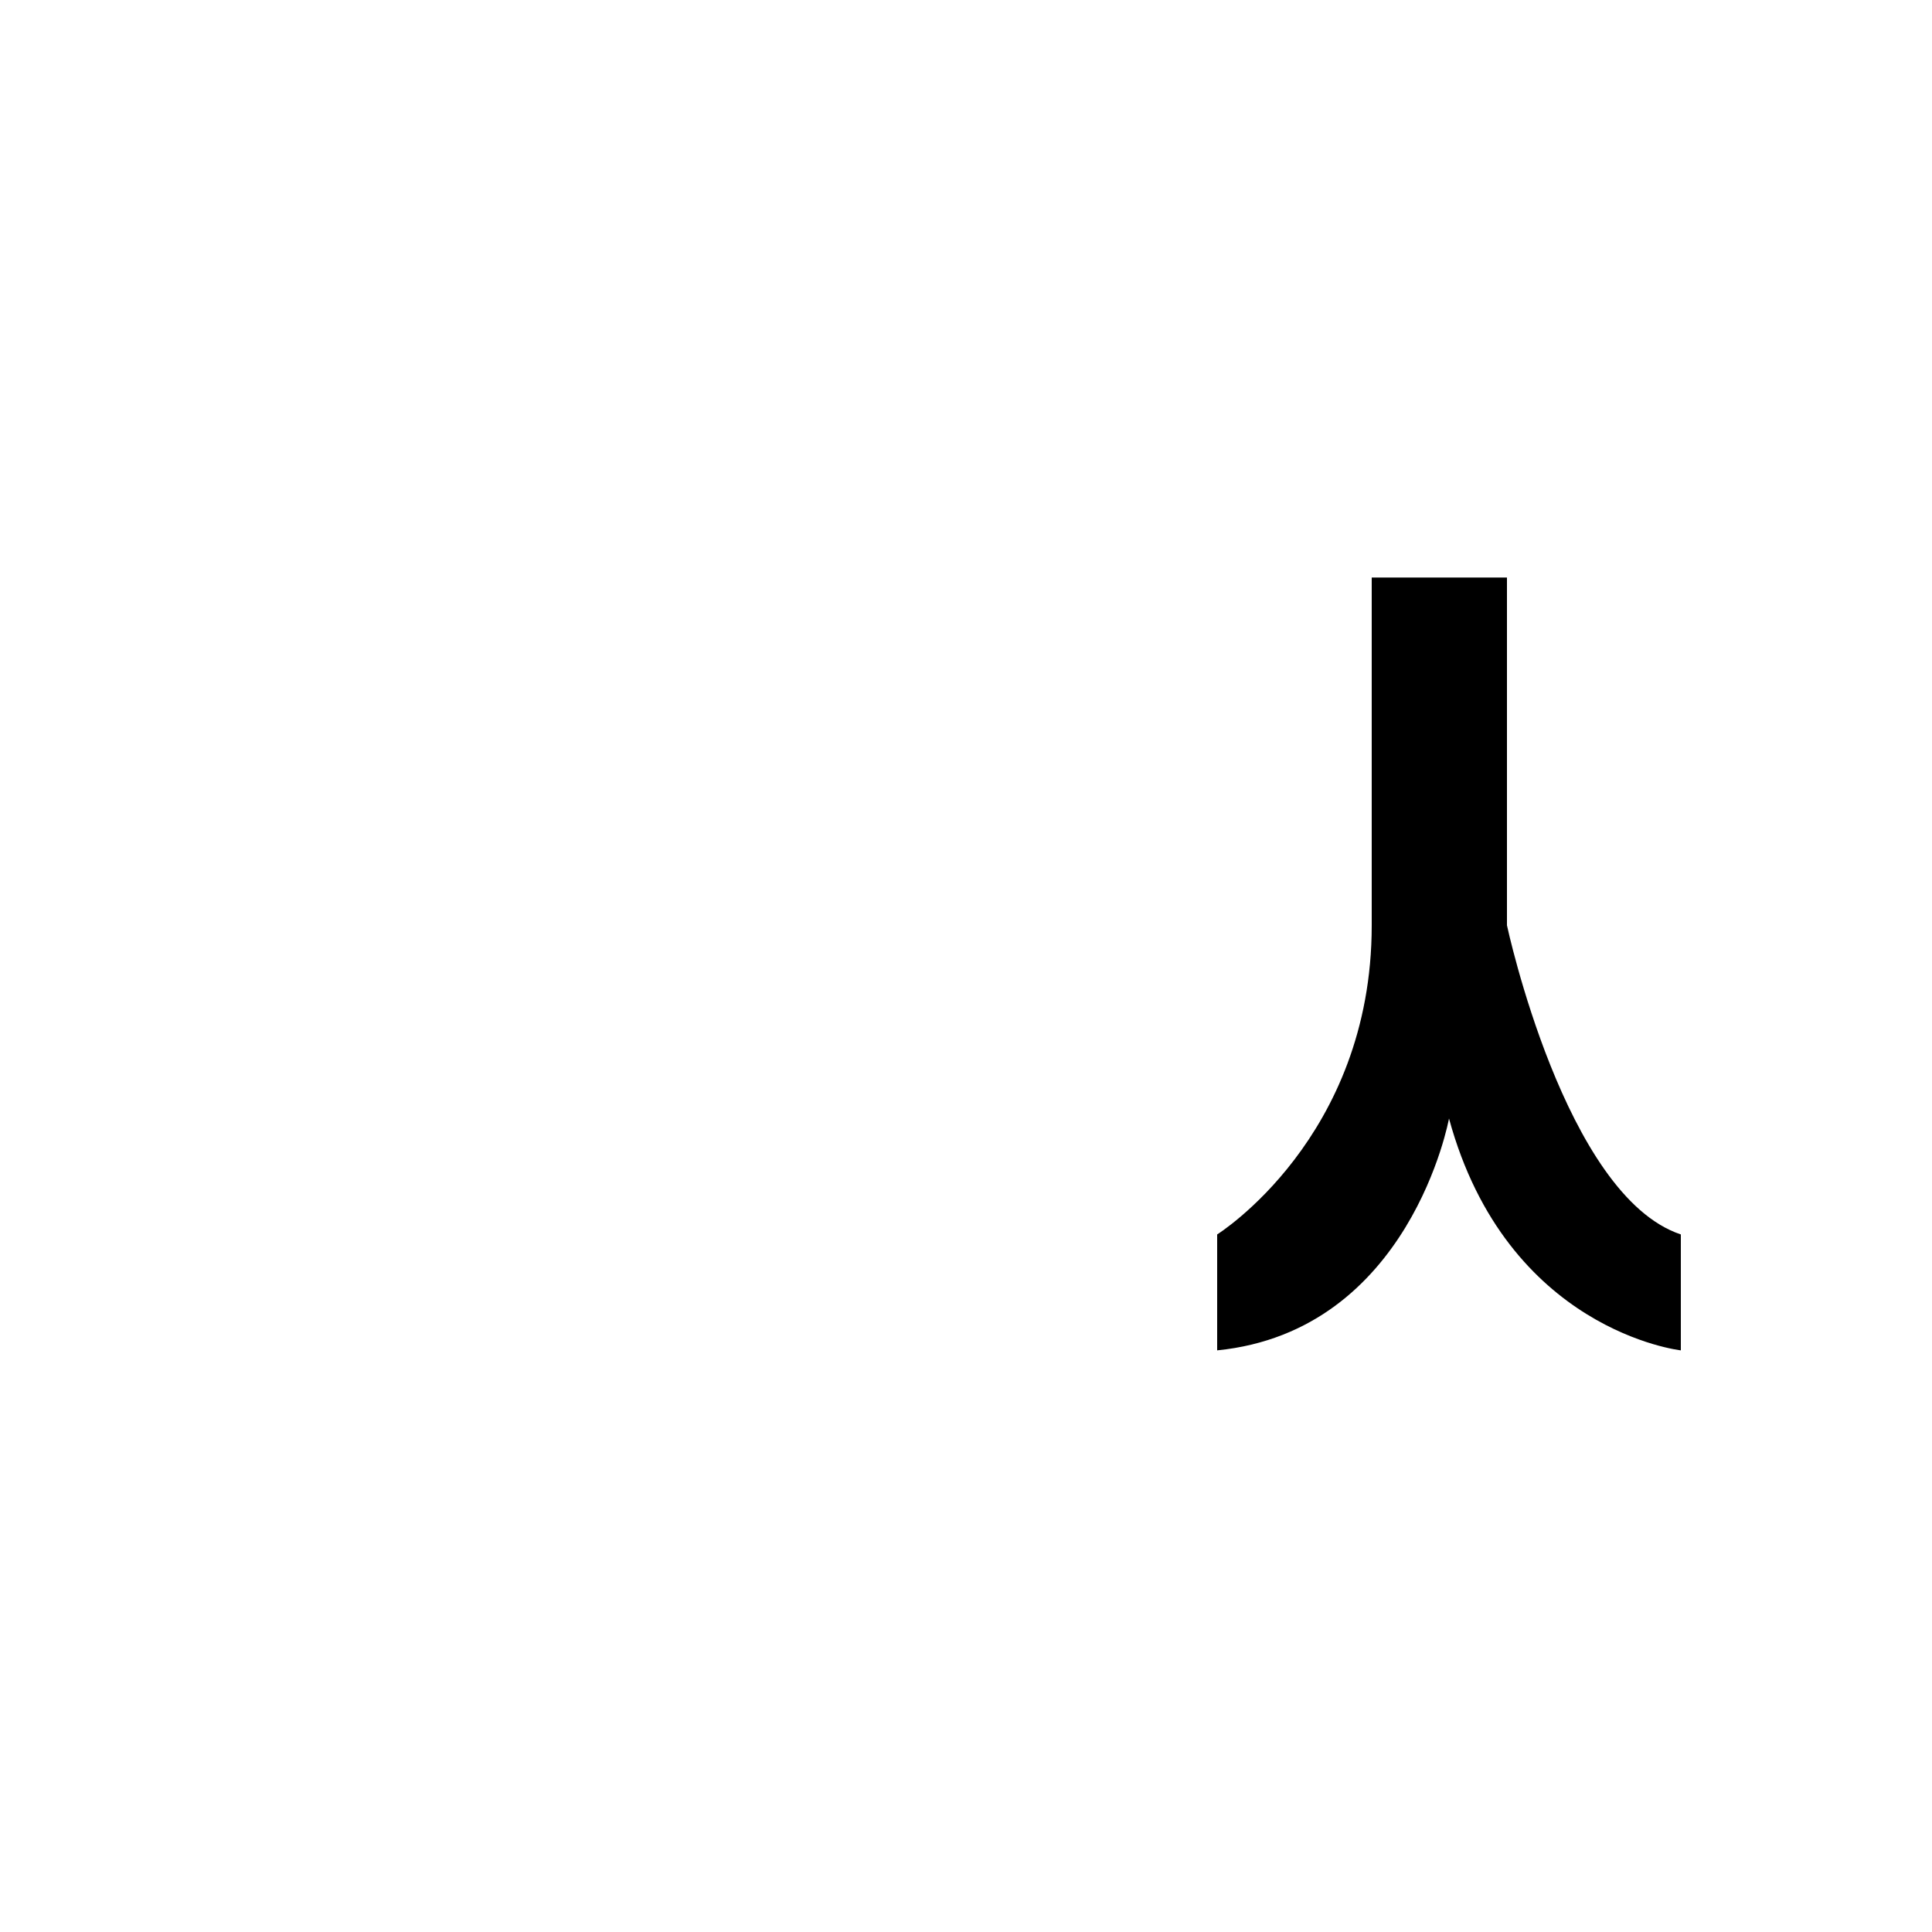
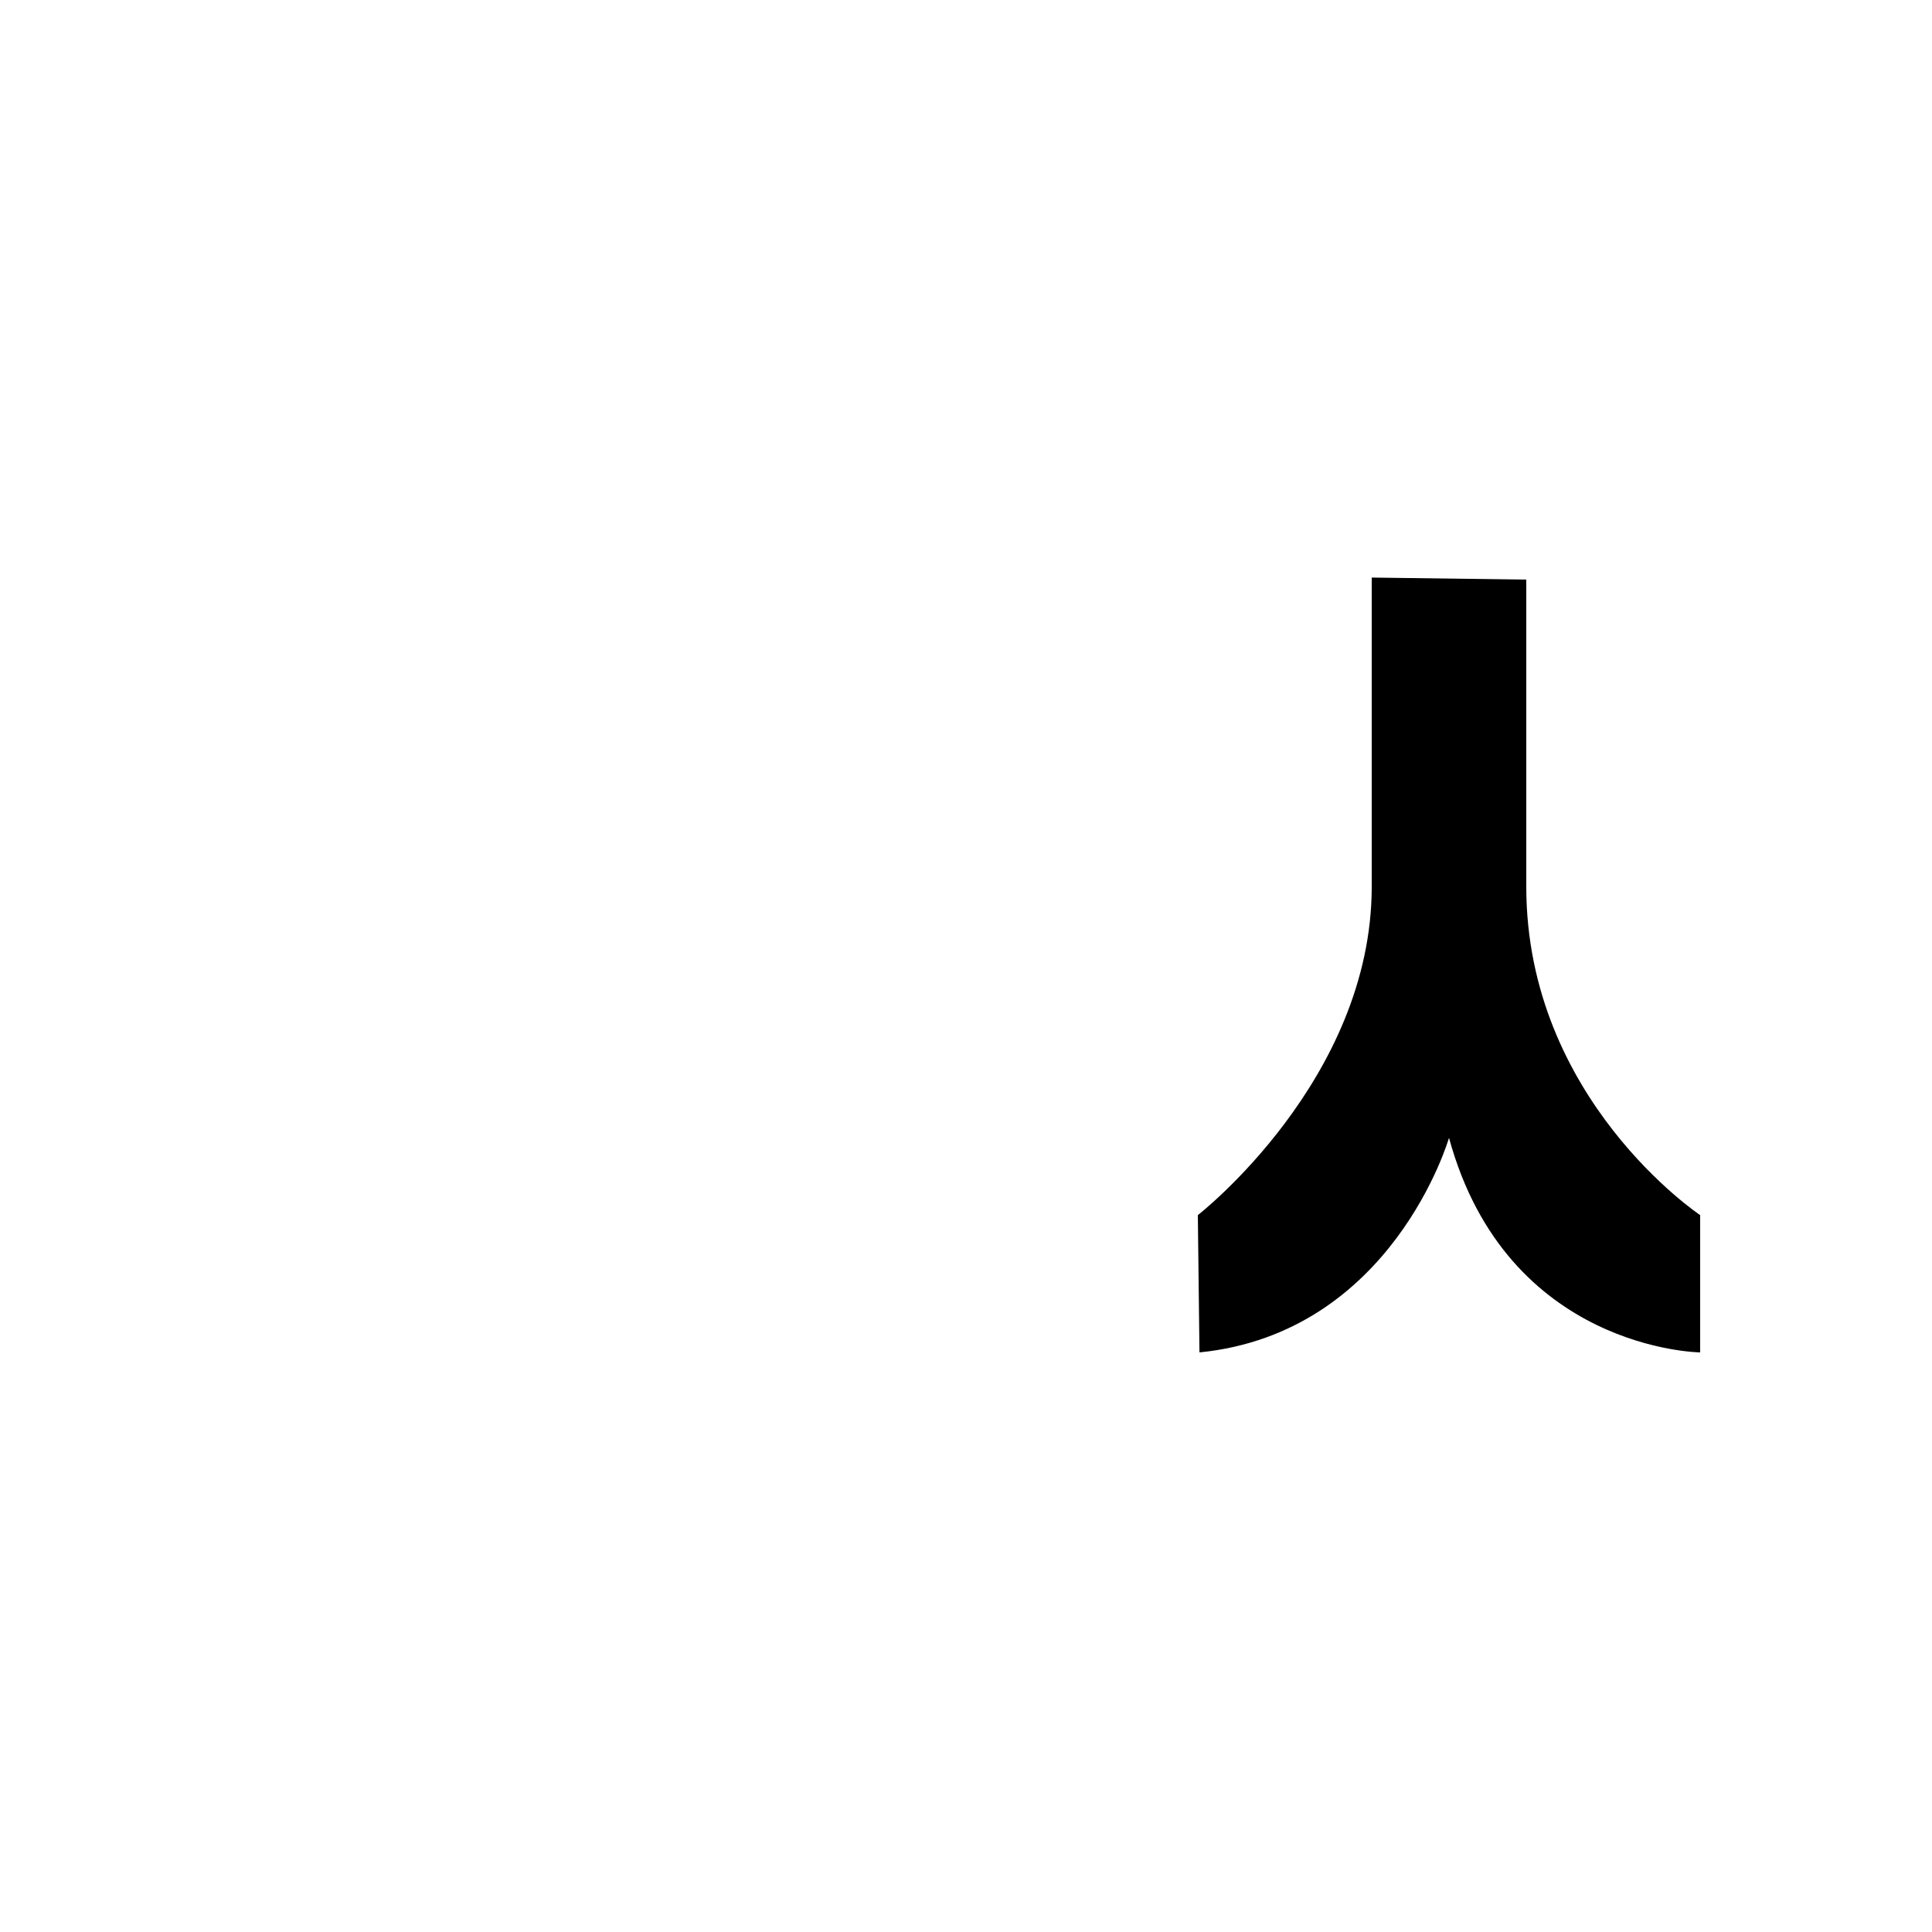
<svg xmlns="http://www.w3.org/2000/svg" id="_完成" data-name="完成" width="1000" height="1000" viewBox="0 0 1000 1000">
-   <path d="M710,298.945h70v180s30,140,90,160v60s-90-10-120-120c0,0-20,110-120,120v-60s80-50,80-160v-180Z" />
+   <path d="M790,458.945c0-52.981,0-105.963,0-158.944l-80-1.056v160c0,100-90,170-90,170l.844,71.056c100-10,129.156-111.056,129.156-111.056,30,110,130,111.056,130,111.056v-71.056s-90-60-90-170Z" />
</svg>
